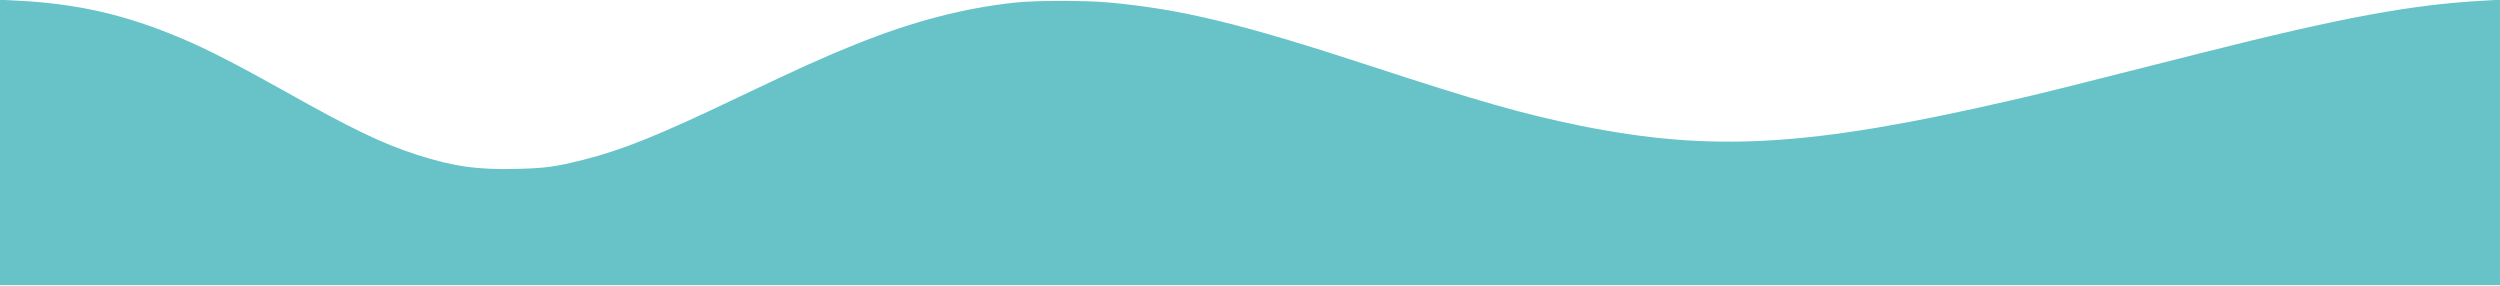
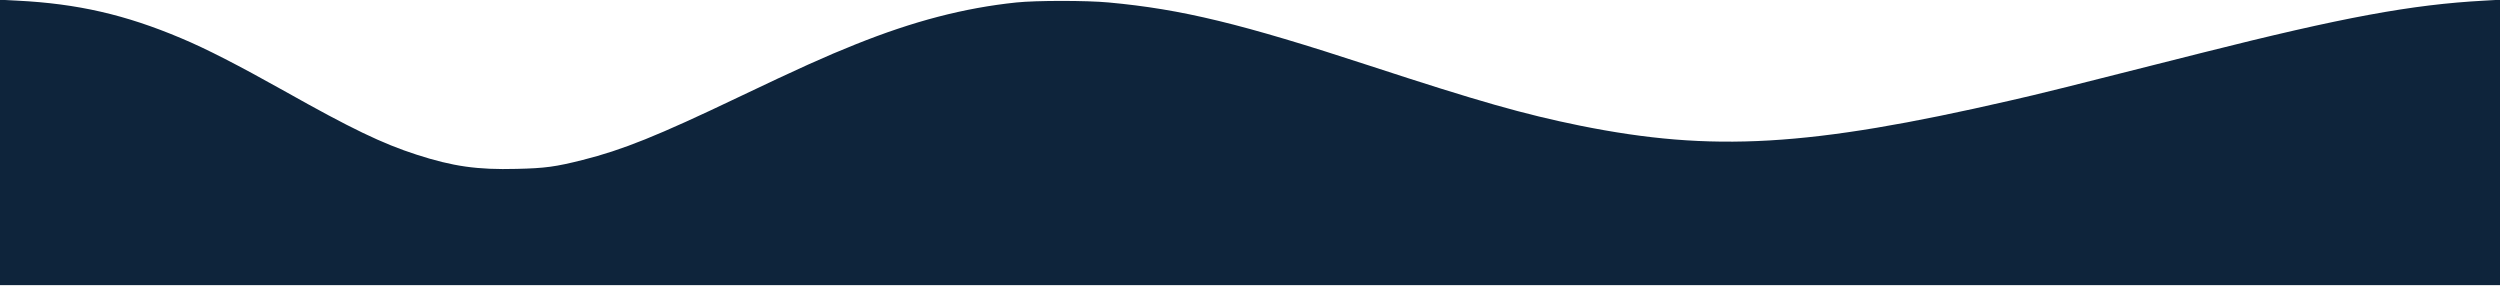
<svg xmlns="http://www.w3.org/2000/svg" preserveAspectRatio="none" version="1.0" width="1920pt" height="219pt" viewBox="0 0 1920 219">
  <g transform="translate(0,219) scale(0.1,-0.1)" stroke="none">
-     <path fill="rgb(103,195,200)" d="M0 1096 l0 -1096 9600 0 9600 0 0 1096 0 1096 -122 -7 c-556 -30 -1086 -128 -2168 -401 -1025 -260 -1253 -317 -1475 -367 -1540 -354 -2283 -397 -3300 -192 -432 88 -775 185 -1615 460 -990 324 -1443 434 -2005 486 -169 16 -558 16 -710 0 -400 -42 -789 -143 -1235 -322 -228 -91 -439 -186 -900 -406 -619 -296 -890 -405 -1197 -482 -207 -52 -286 -63 -505 -68 -302 -8 -490 19 -768 109 -264 85 -506 202 -1016 489 -350 196 -600 325 -794 406 -426 180 -796 265 -1257 288 l-133 7 0 -1096z" />
+     <path fill="rgb(14, 36, 59)" d="M0 1096 l0 -1096 9600 0 9600 0 0 1096 0 1096 -122 -7 c-556 -30 -1086 -128 -2168 -401 -1025 -260 -1253 -317 -1475 -367 -1540 -354 -2283 -397 -3300 -192 -432 88 -775 185 -1615 460 -990 324 -1443 434 -2005 486 -169 16 -558 16 -710 0 -400 -42 -789 -143 -1235 -322 -228 -91 -439 -186 -900 -406 -619 -296 -890 -405 -1197 -482 -207 -52 -286 -63 -505 -68 -302 -8 -490 19 -768 109 -264 85 -506 202 -1016 489 -350 196 -600 325 -794 406 -426 180 -796 265 -1257 288 l-133 7 0 -1096z" />
  </g>
</svg>
